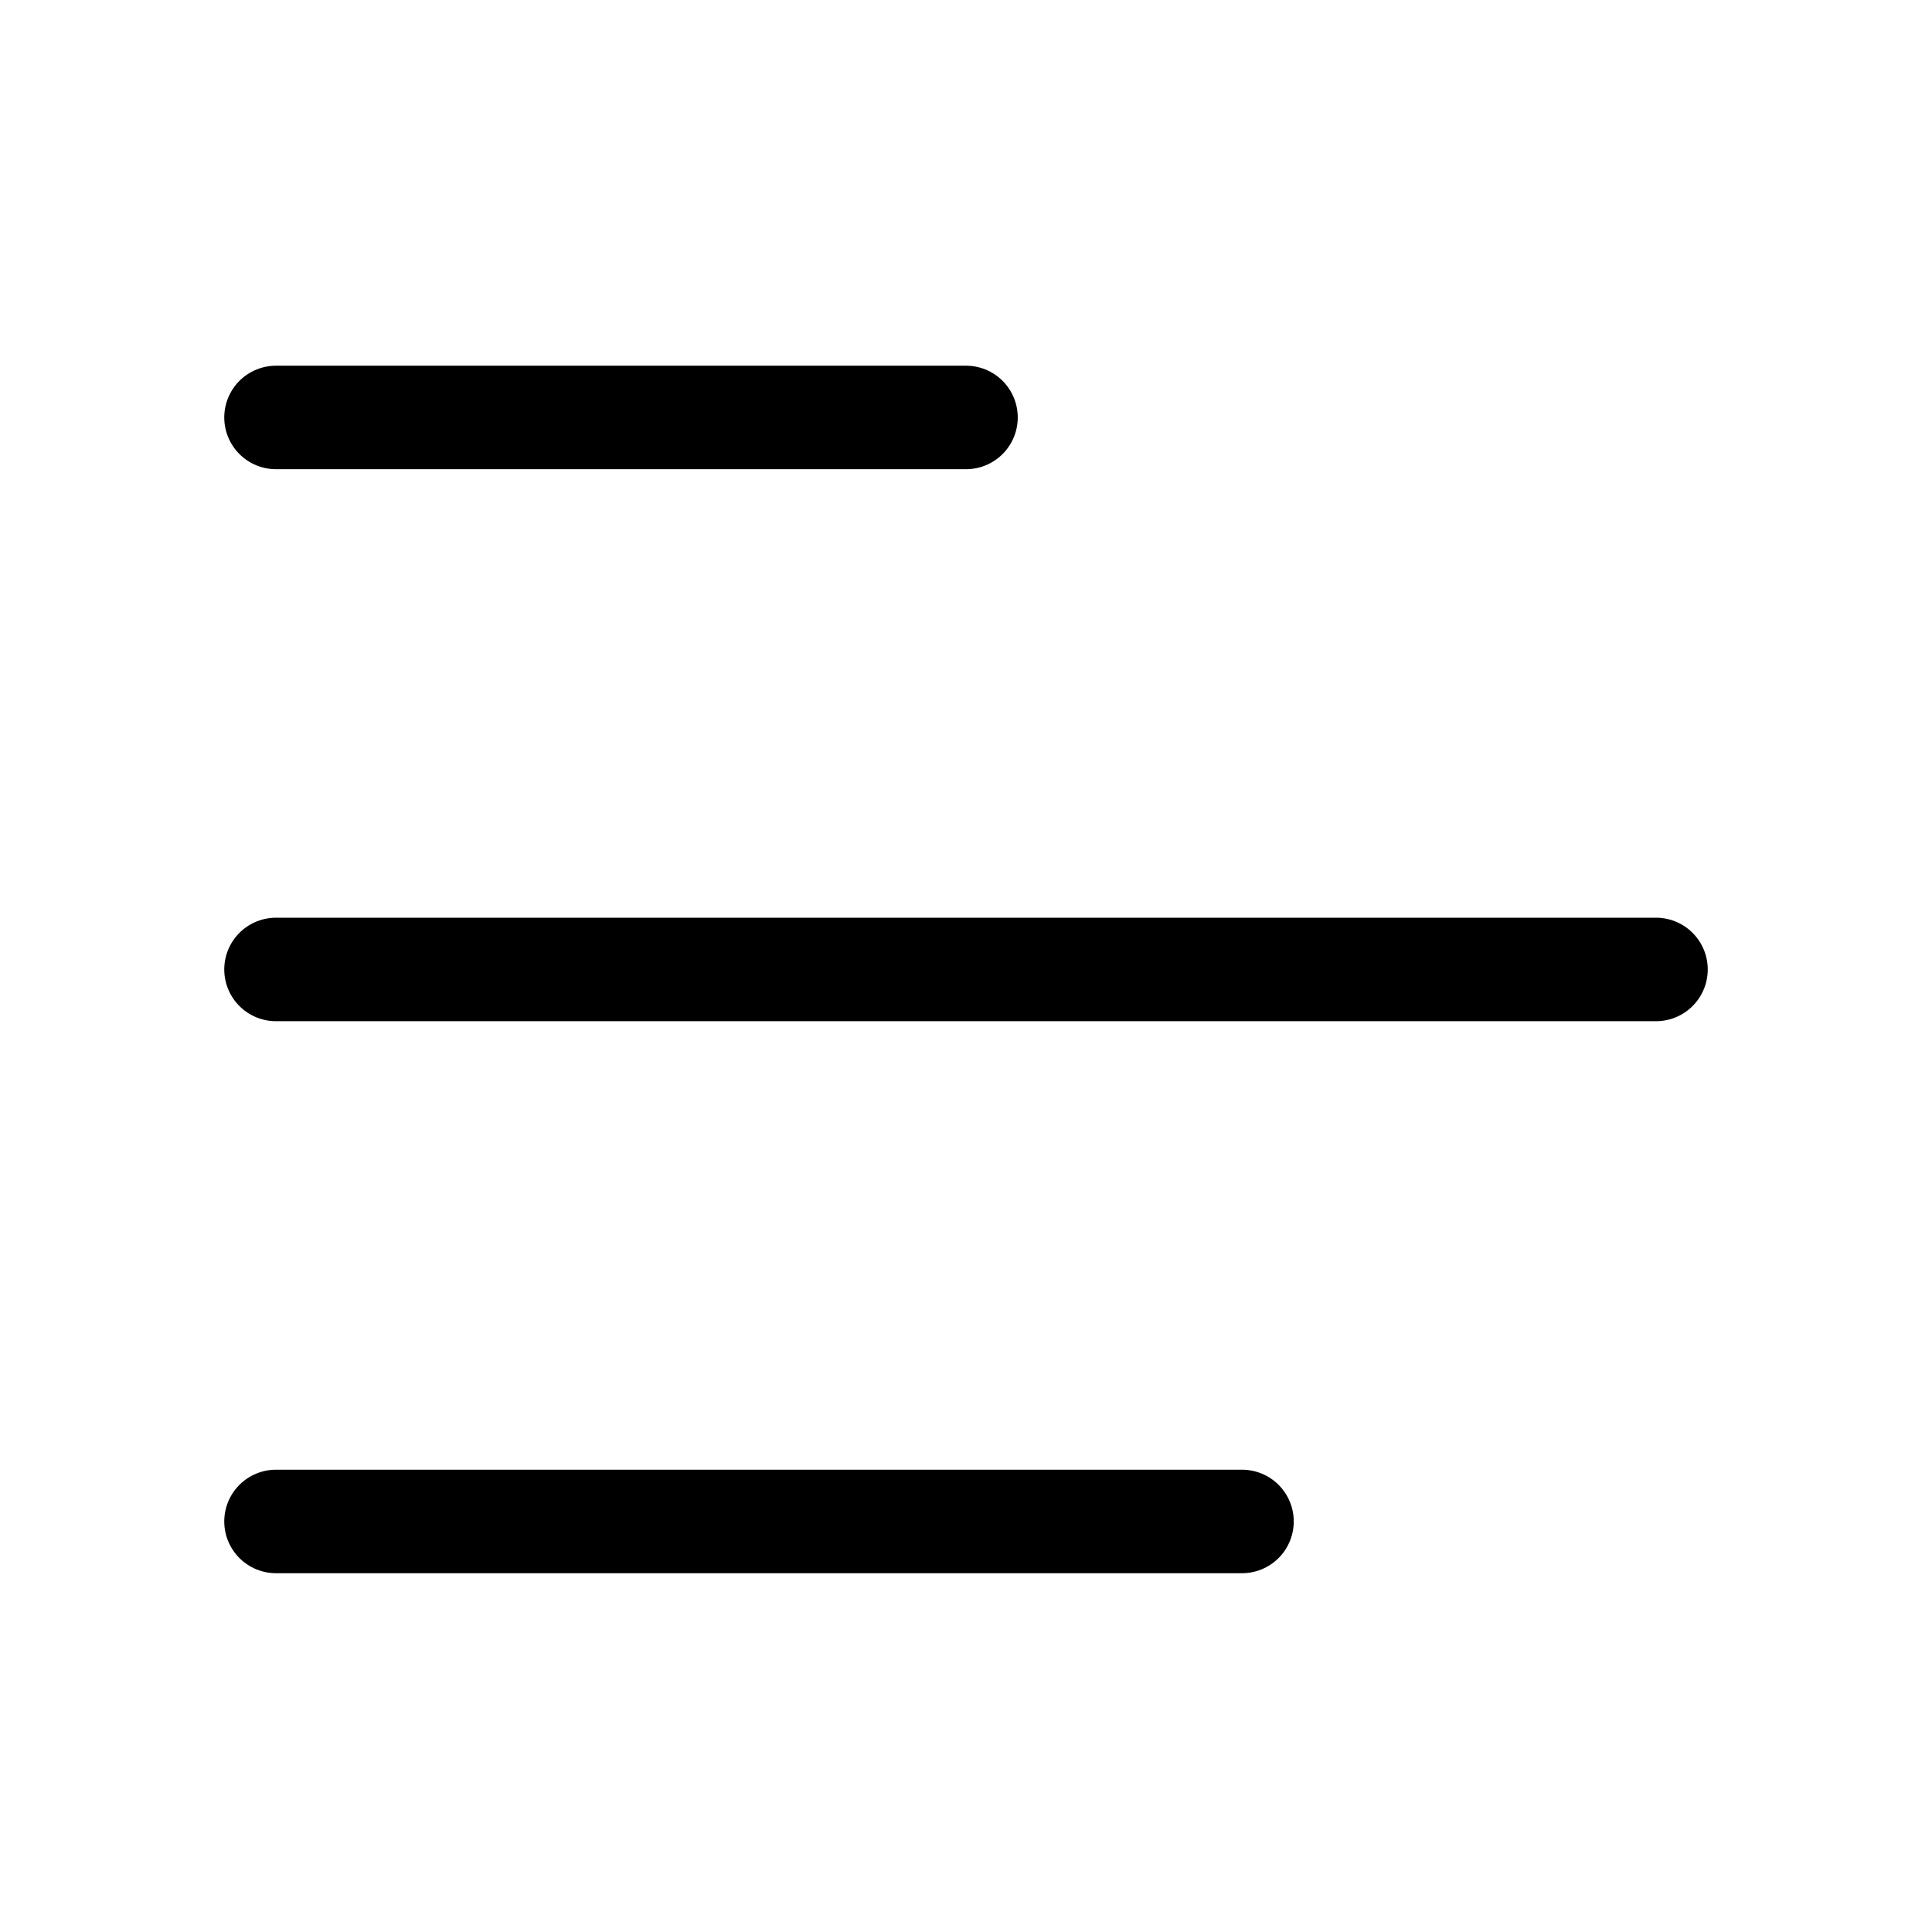
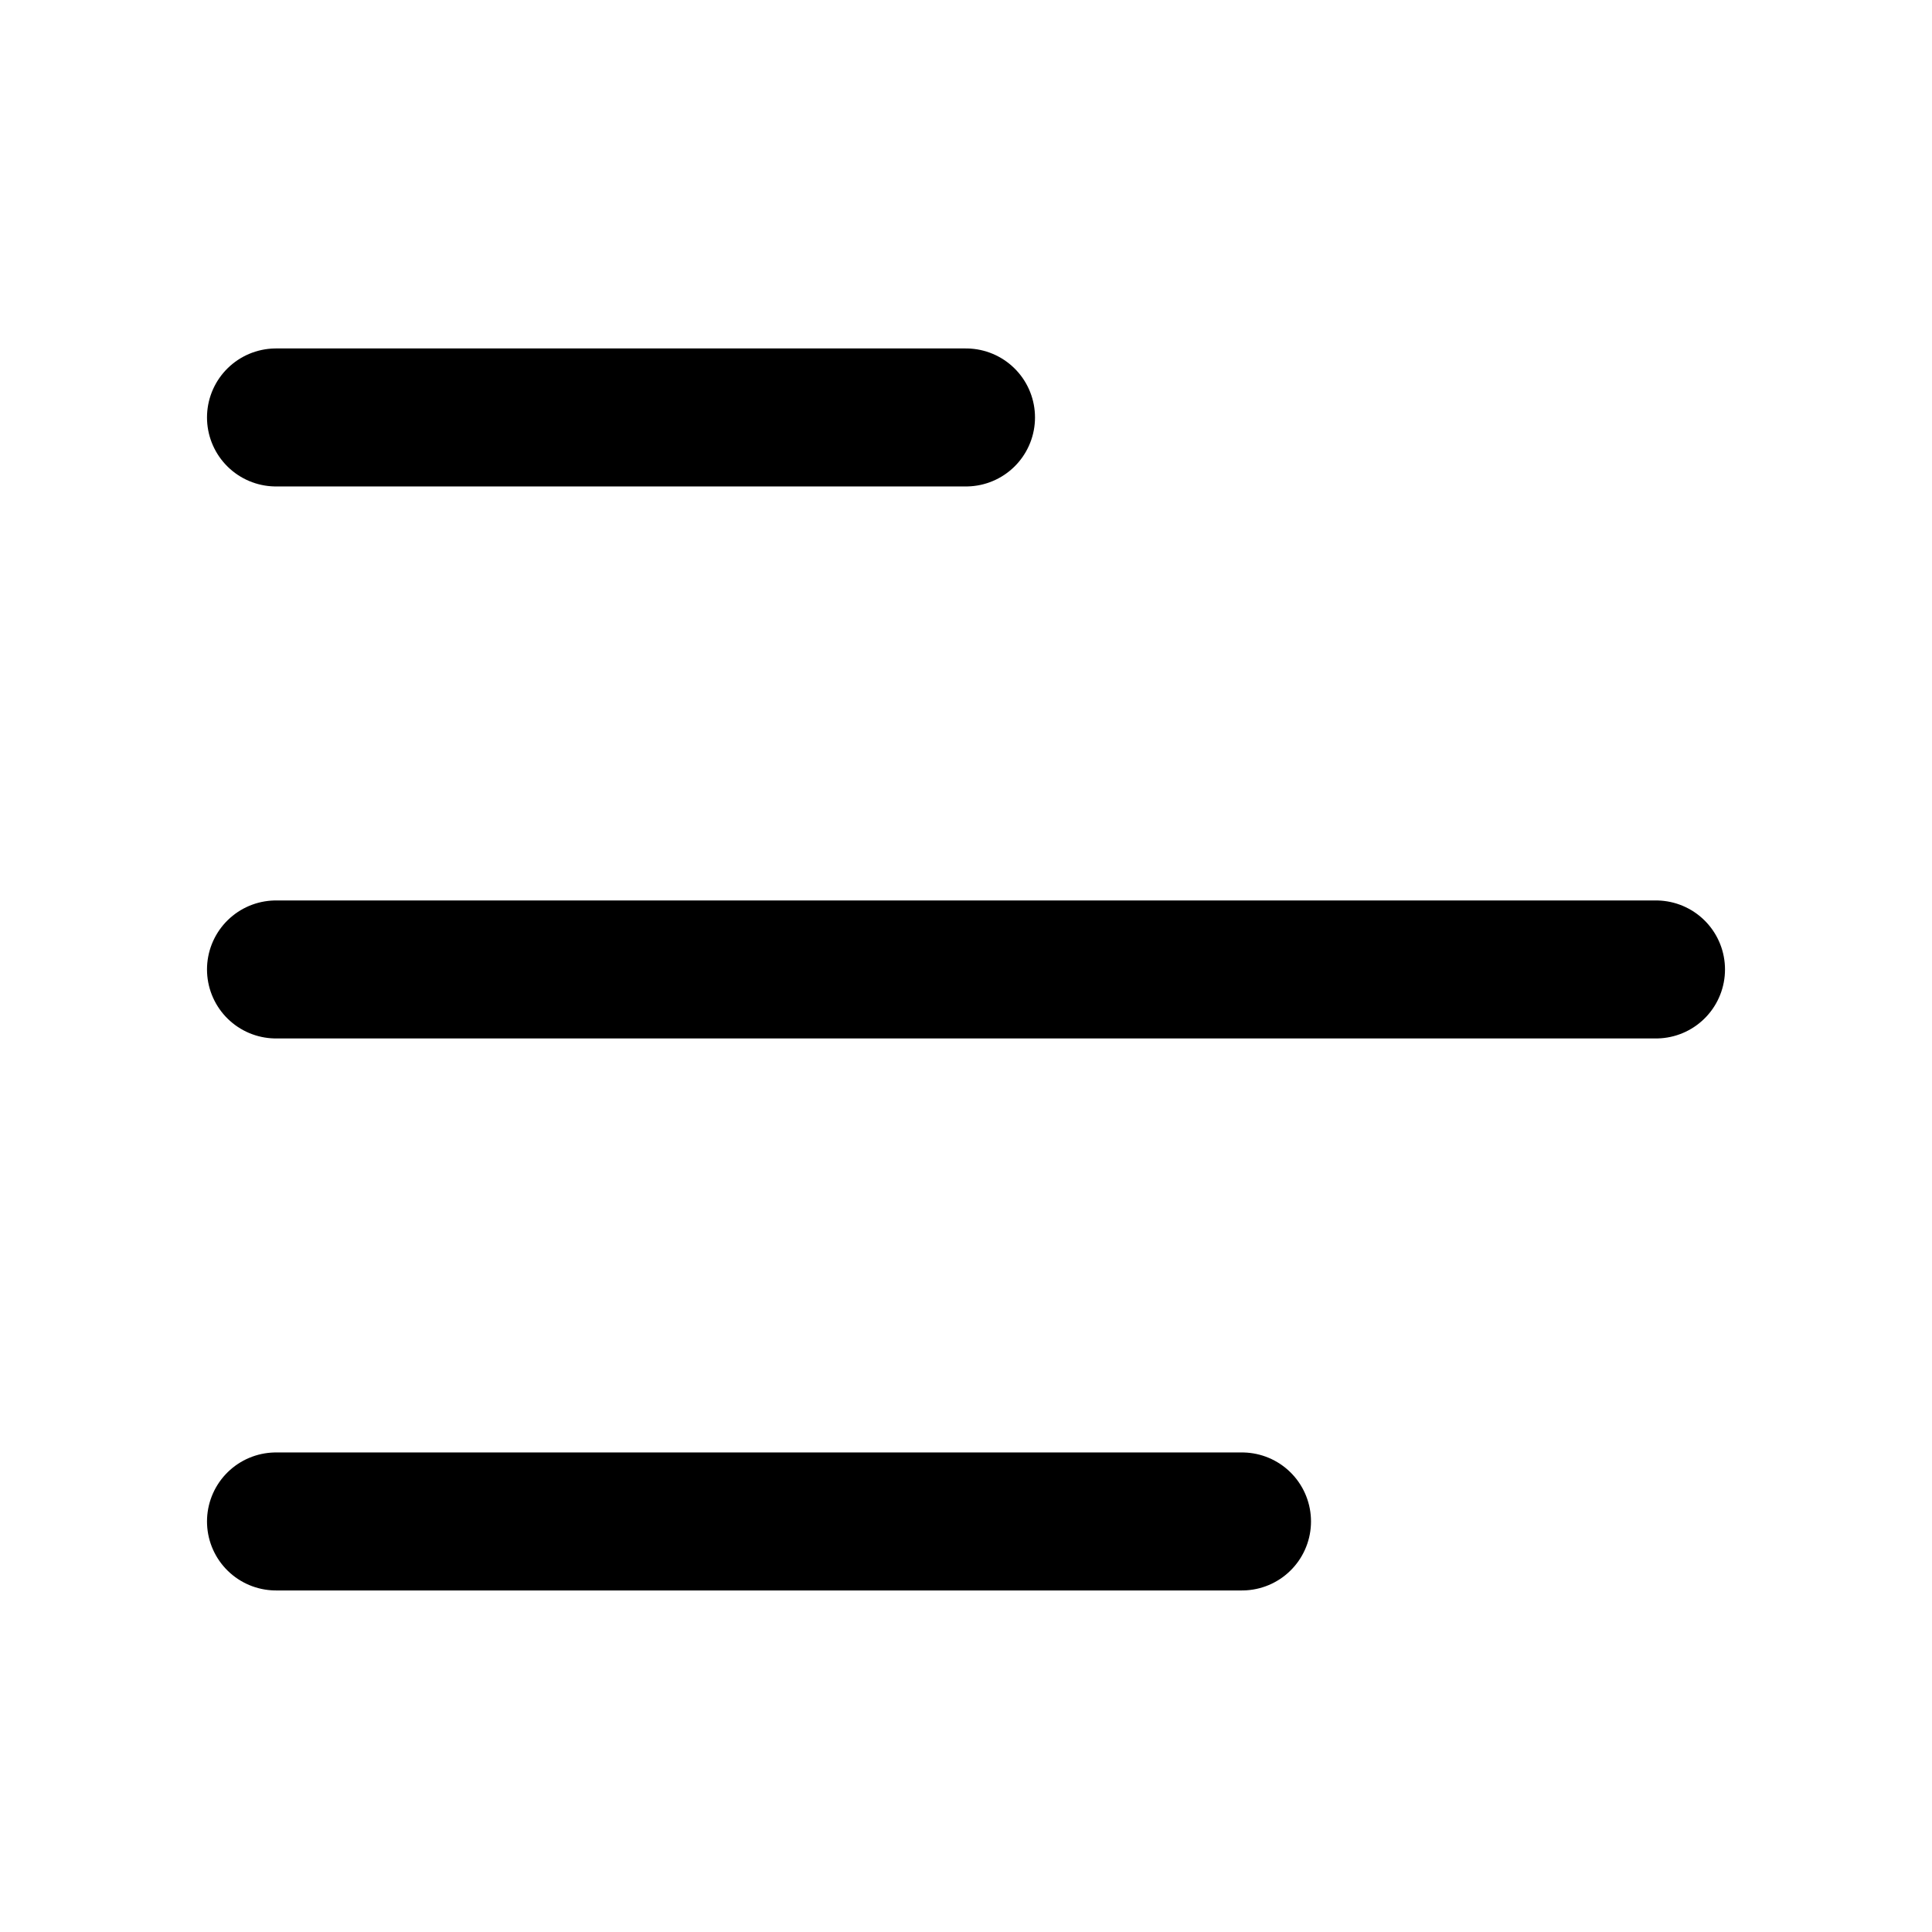
<svg xmlns="http://www.w3.org/2000/svg" viewBox="0 0 560 560" fill="none">
  <defs />
-   <path id="Text" d="M80 121L280 121M80 281L480 281M80 441L360 441" stroke="currentColor" stroke-opacity="1" stroke-width="30" stroke-linejoin="round" stroke-linecap="round" stroke-dasharray="0 0" />
+   <path id="Text" d="M80 121L280 121M80 281L480 281M80 441L360 441" stroke="currentColor" stroke-opacity="1" stroke-width="40" stroke-linejoin="round" stroke-linecap="round" stroke-dasharray="0 0" />
</svg>
